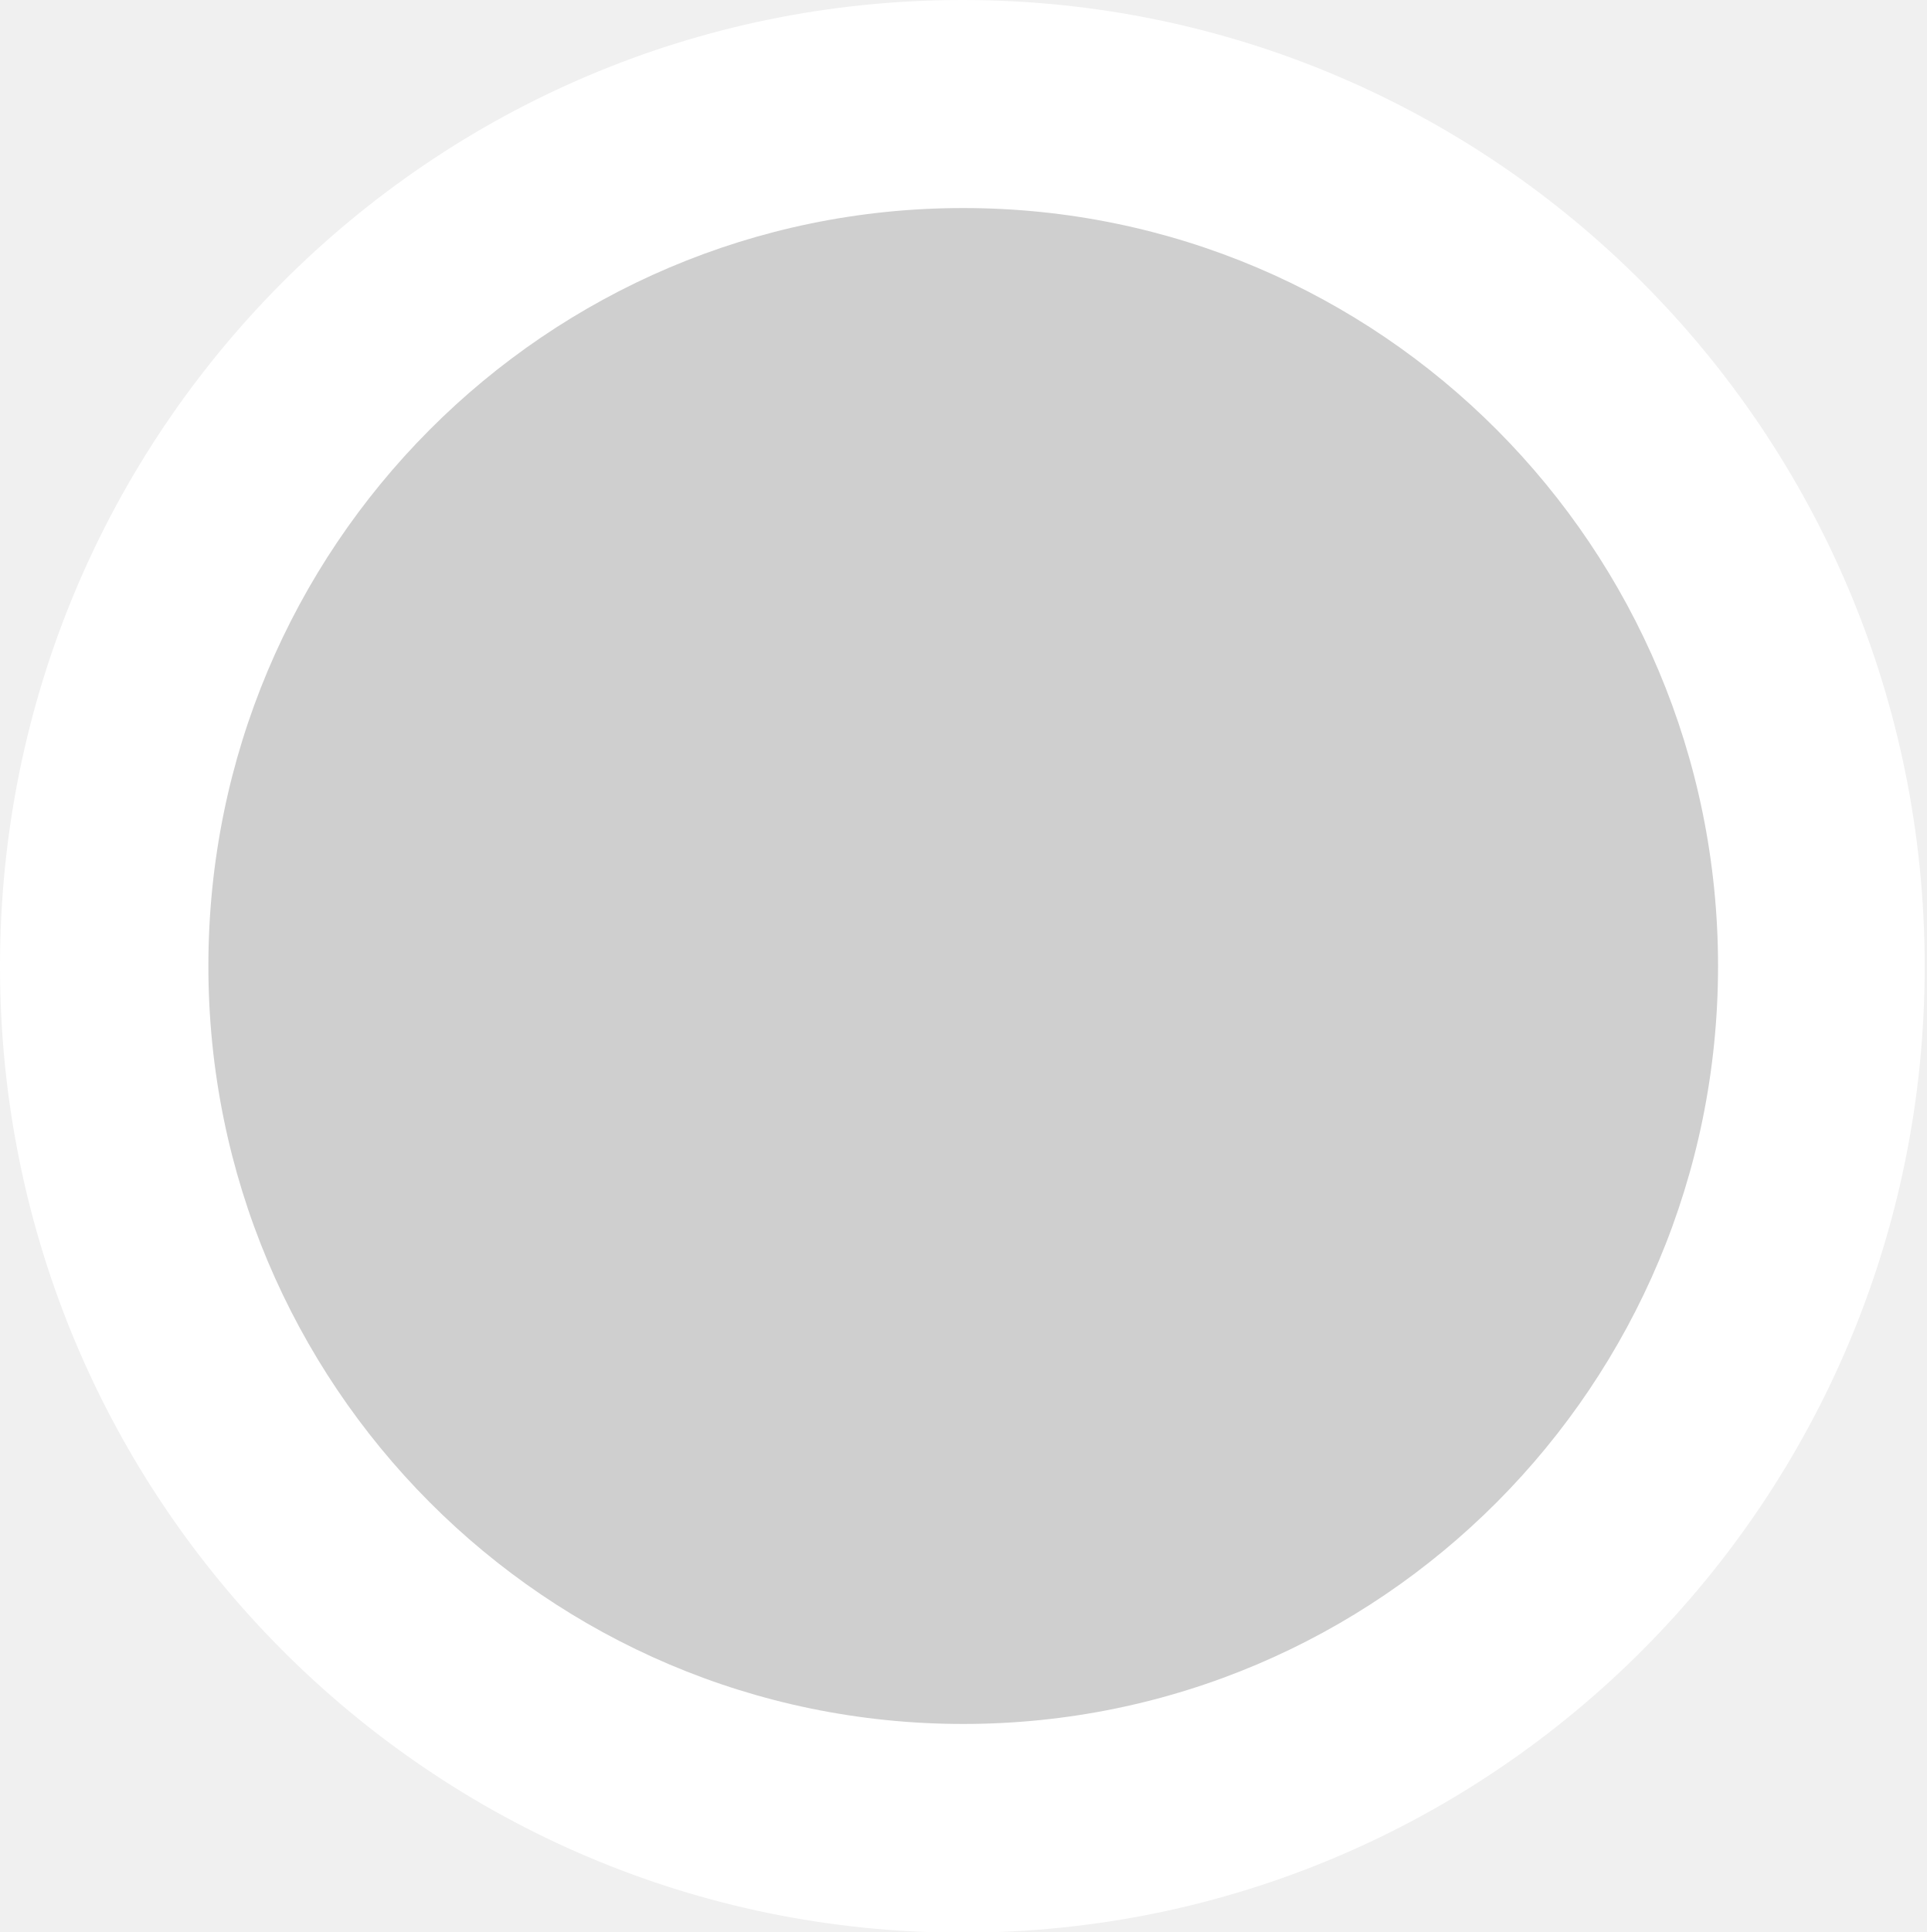
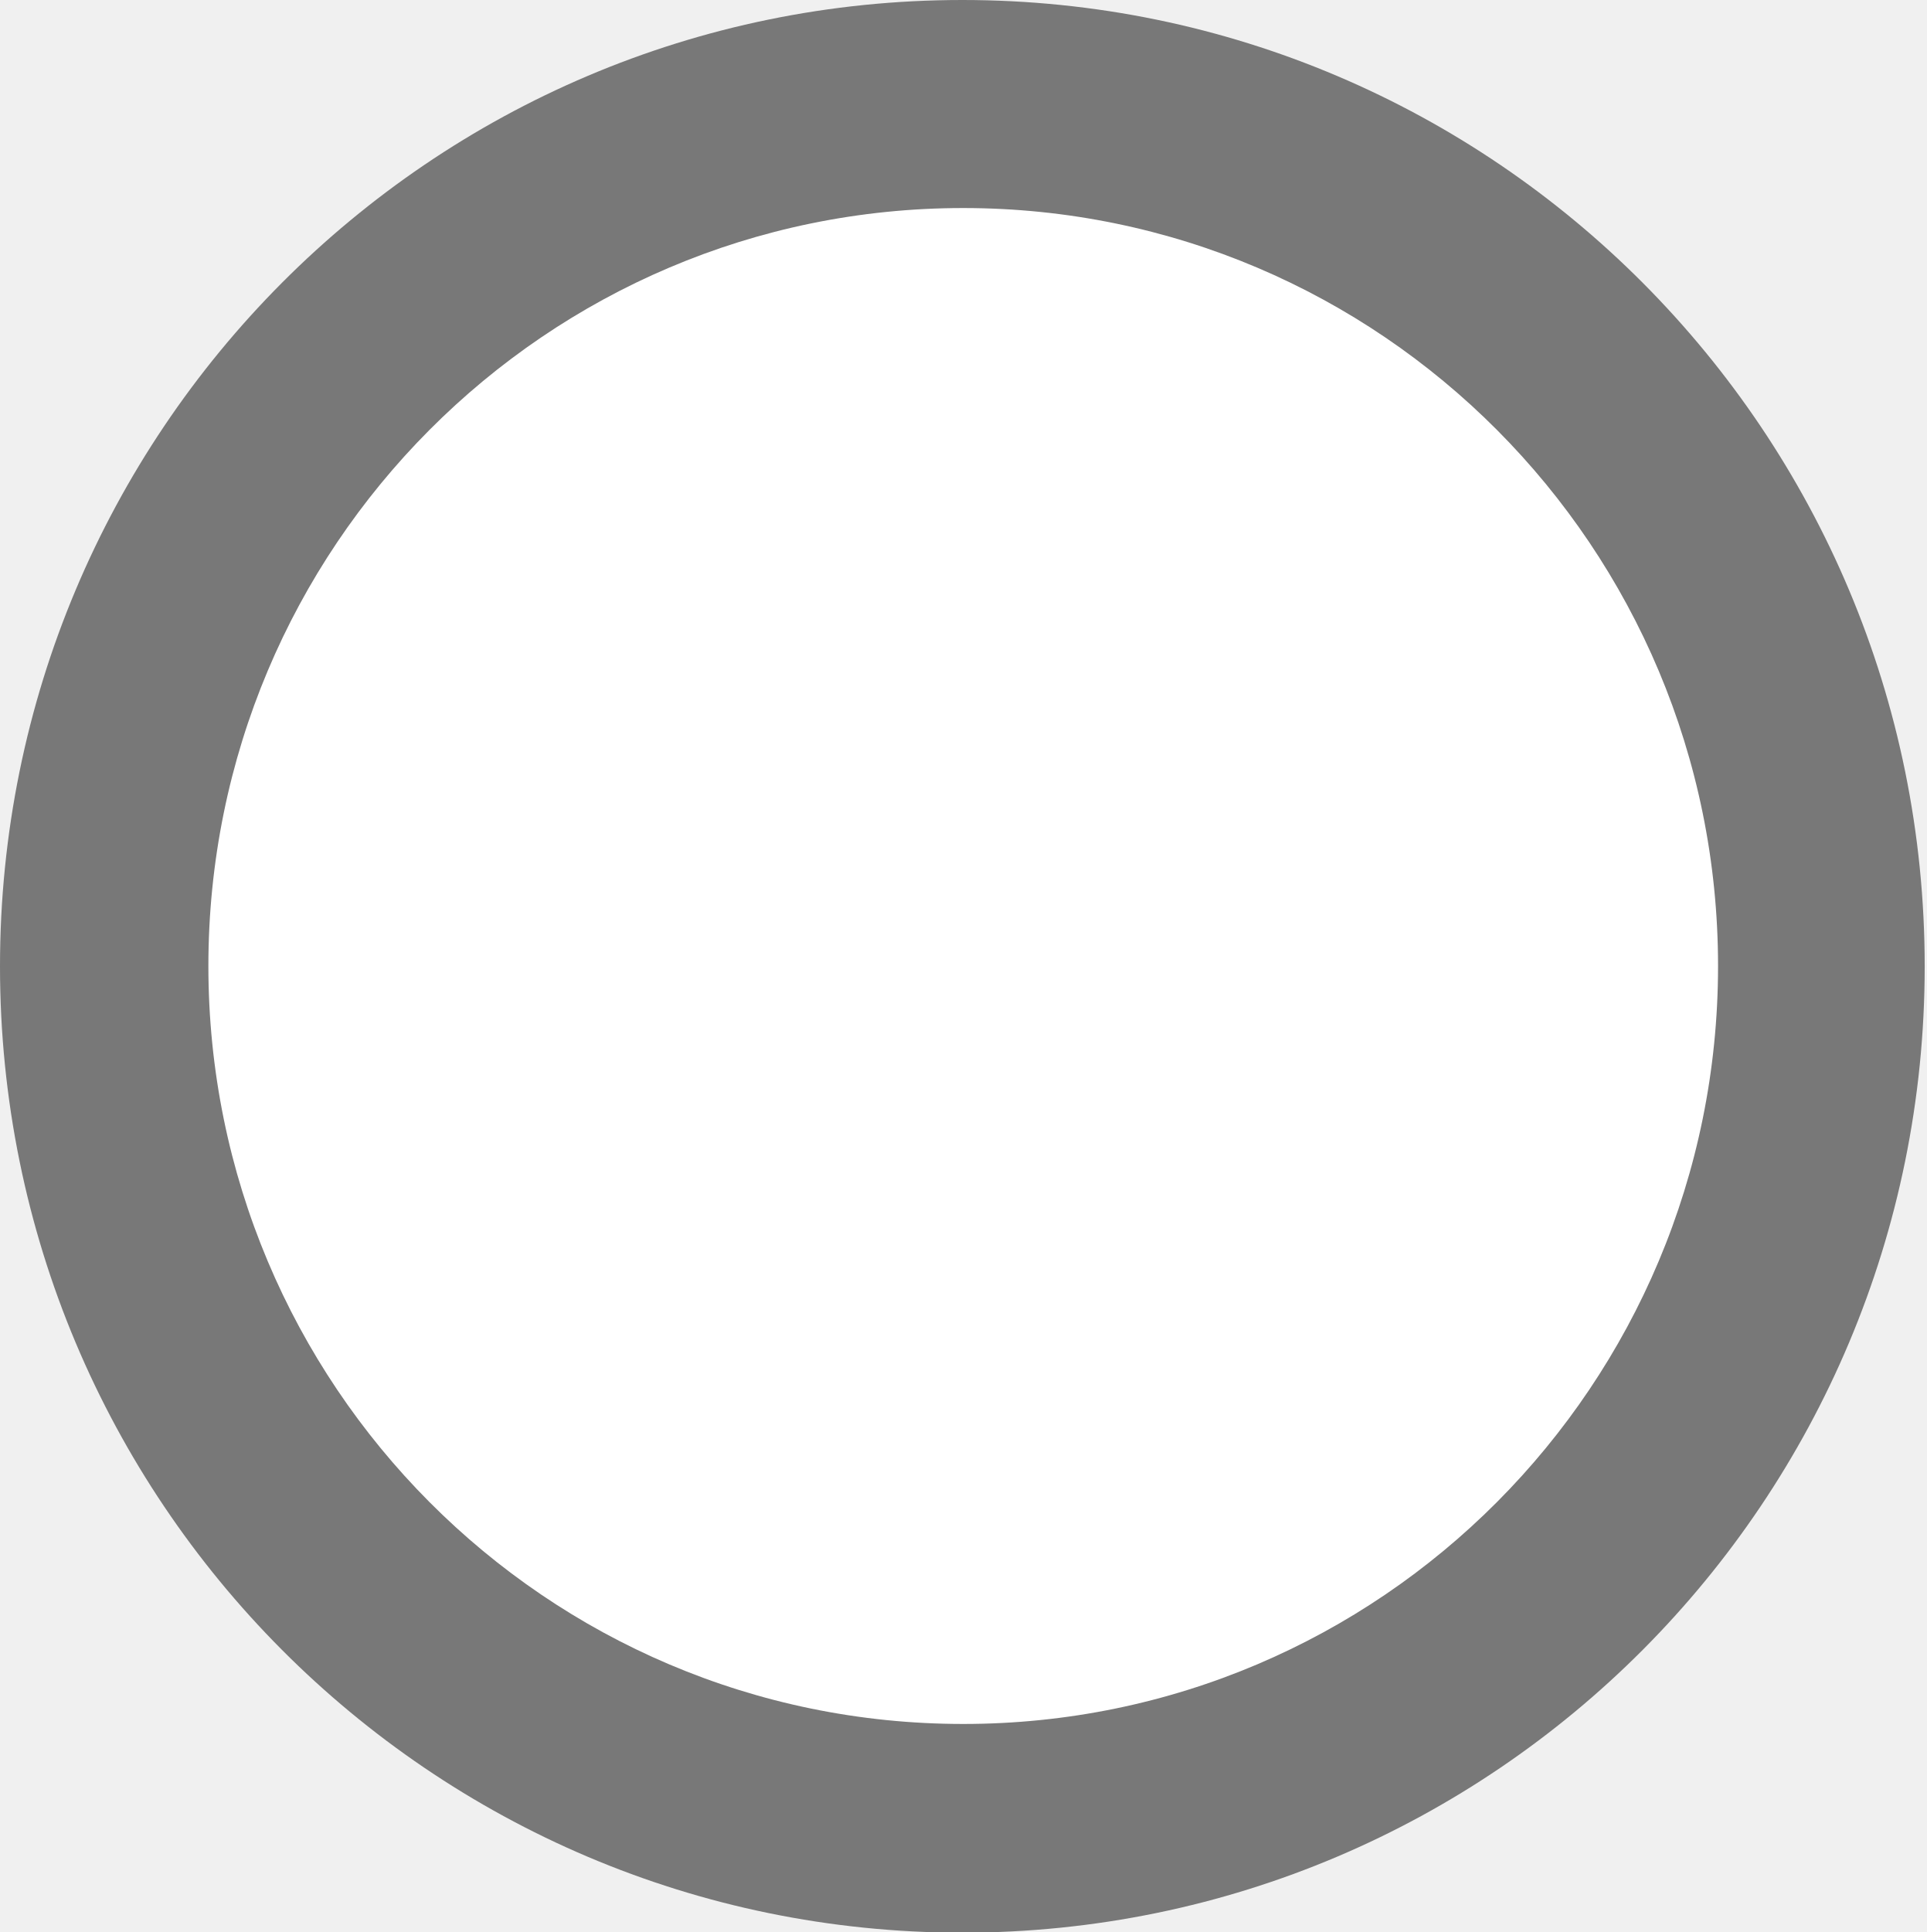
<svg xmlns="http://www.w3.org/2000/svg" width="370" height="371" style="">
-   <rect id="backgroundrect" width="100%" height="100%" x="0" y="0" fill="#FFFFFF" stroke="none" class="" style="" opacity="0" />
+   <rect id="backgroundrect" width="100%" height="100%" x="0" y="0" fill="#000000" stroke="none" class="" style="" opacity="0" fill-opacity="1" />
  <g class="currentLayer" style="">
-     <path fill="#ffffff" fill-opacity="1" stroke="none" stroke-width="2" stroke-dasharray="none" stroke-linejoin="round" stroke-linecap="butt" stroke-dashoffset="" fill-rule="nonzero" opacity="1" marker-start="" marker-mid="" marker-end="" d="M0,185.564 C0,83.042 82.715,2.2737367417268264e-13 184.833,2.2737367417268264e-13 C286.951,2.2737367417268264e-13 369.667,83.042 369.667,185.564 C369.667,288.085 286.951,371.128 184.833,371.128 C82.715,371.128 0,288.085 0,185.564 z" id="svg_1" class="" />
-     <path fill="#cfcfcf" fill-opacity="1" stroke="none" stroke-width="2" stroke-dasharray="none" stroke-linejoin="round" stroke-linecap="butt" stroke-dashoffset="" fill-rule="nonzero" opacity="1" marker-start="" marker-mid="" marker-end="" d="M40.023,185.5 C40.023,105.086 104.902,39.95 185,39.95 C265.098,39.95 329.977,105.086 329.977,185.5 C329.977,265.914 265.098,331.05 185,331.05 C104.902,331.05 40.023,265.914 40.023,185.5 z" class="" id="svg_2" />
+     <path fill="#787878" fill-opacity="1" stroke="none" stroke-width="2" stroke-dasharray="none" stroke-linejoin="round" stroke-linecap="butt" stroke-dashoffset="" fill-rule="nonzero" opacity="1" marker-start="" marker-mid="" marker-end="" d="M0,185.564 C0,83.042 82.715,1.2281977709943806e-20 184.833,1.2281977709943806e-20 C286.951,1.2281977709943806e-20 369.667,83.042 369.667,185.564 C369.667,288.085 286.951,371.128 184.833,371.128 C82.715,371.128 0,288.085 0,185.564 z" id="svg_1" class="" />
+     <path fill="#ffffff" fill-opacity="1" stroke="none" stroke-width="2" stroke-dasharray="none" stroke-linejoin="round" stroke-linecap="butt" stroke-dashoffset="" fill-rule="nonzero" opacity="1" marker-start="" marker-mid="" marker-end="" d="M40.023,185.5 C40.023,105.086 104.902,39.95 185,39.95 C265.098,39.95 329.977,105.086 329.977,185.5 C329.977,265.914 265.098,331.05 185,331.05 C104.902,331.05 40.023,265.914 40.023,185.5 z" class="" id="svg_2" />
  </g>
</svg>
